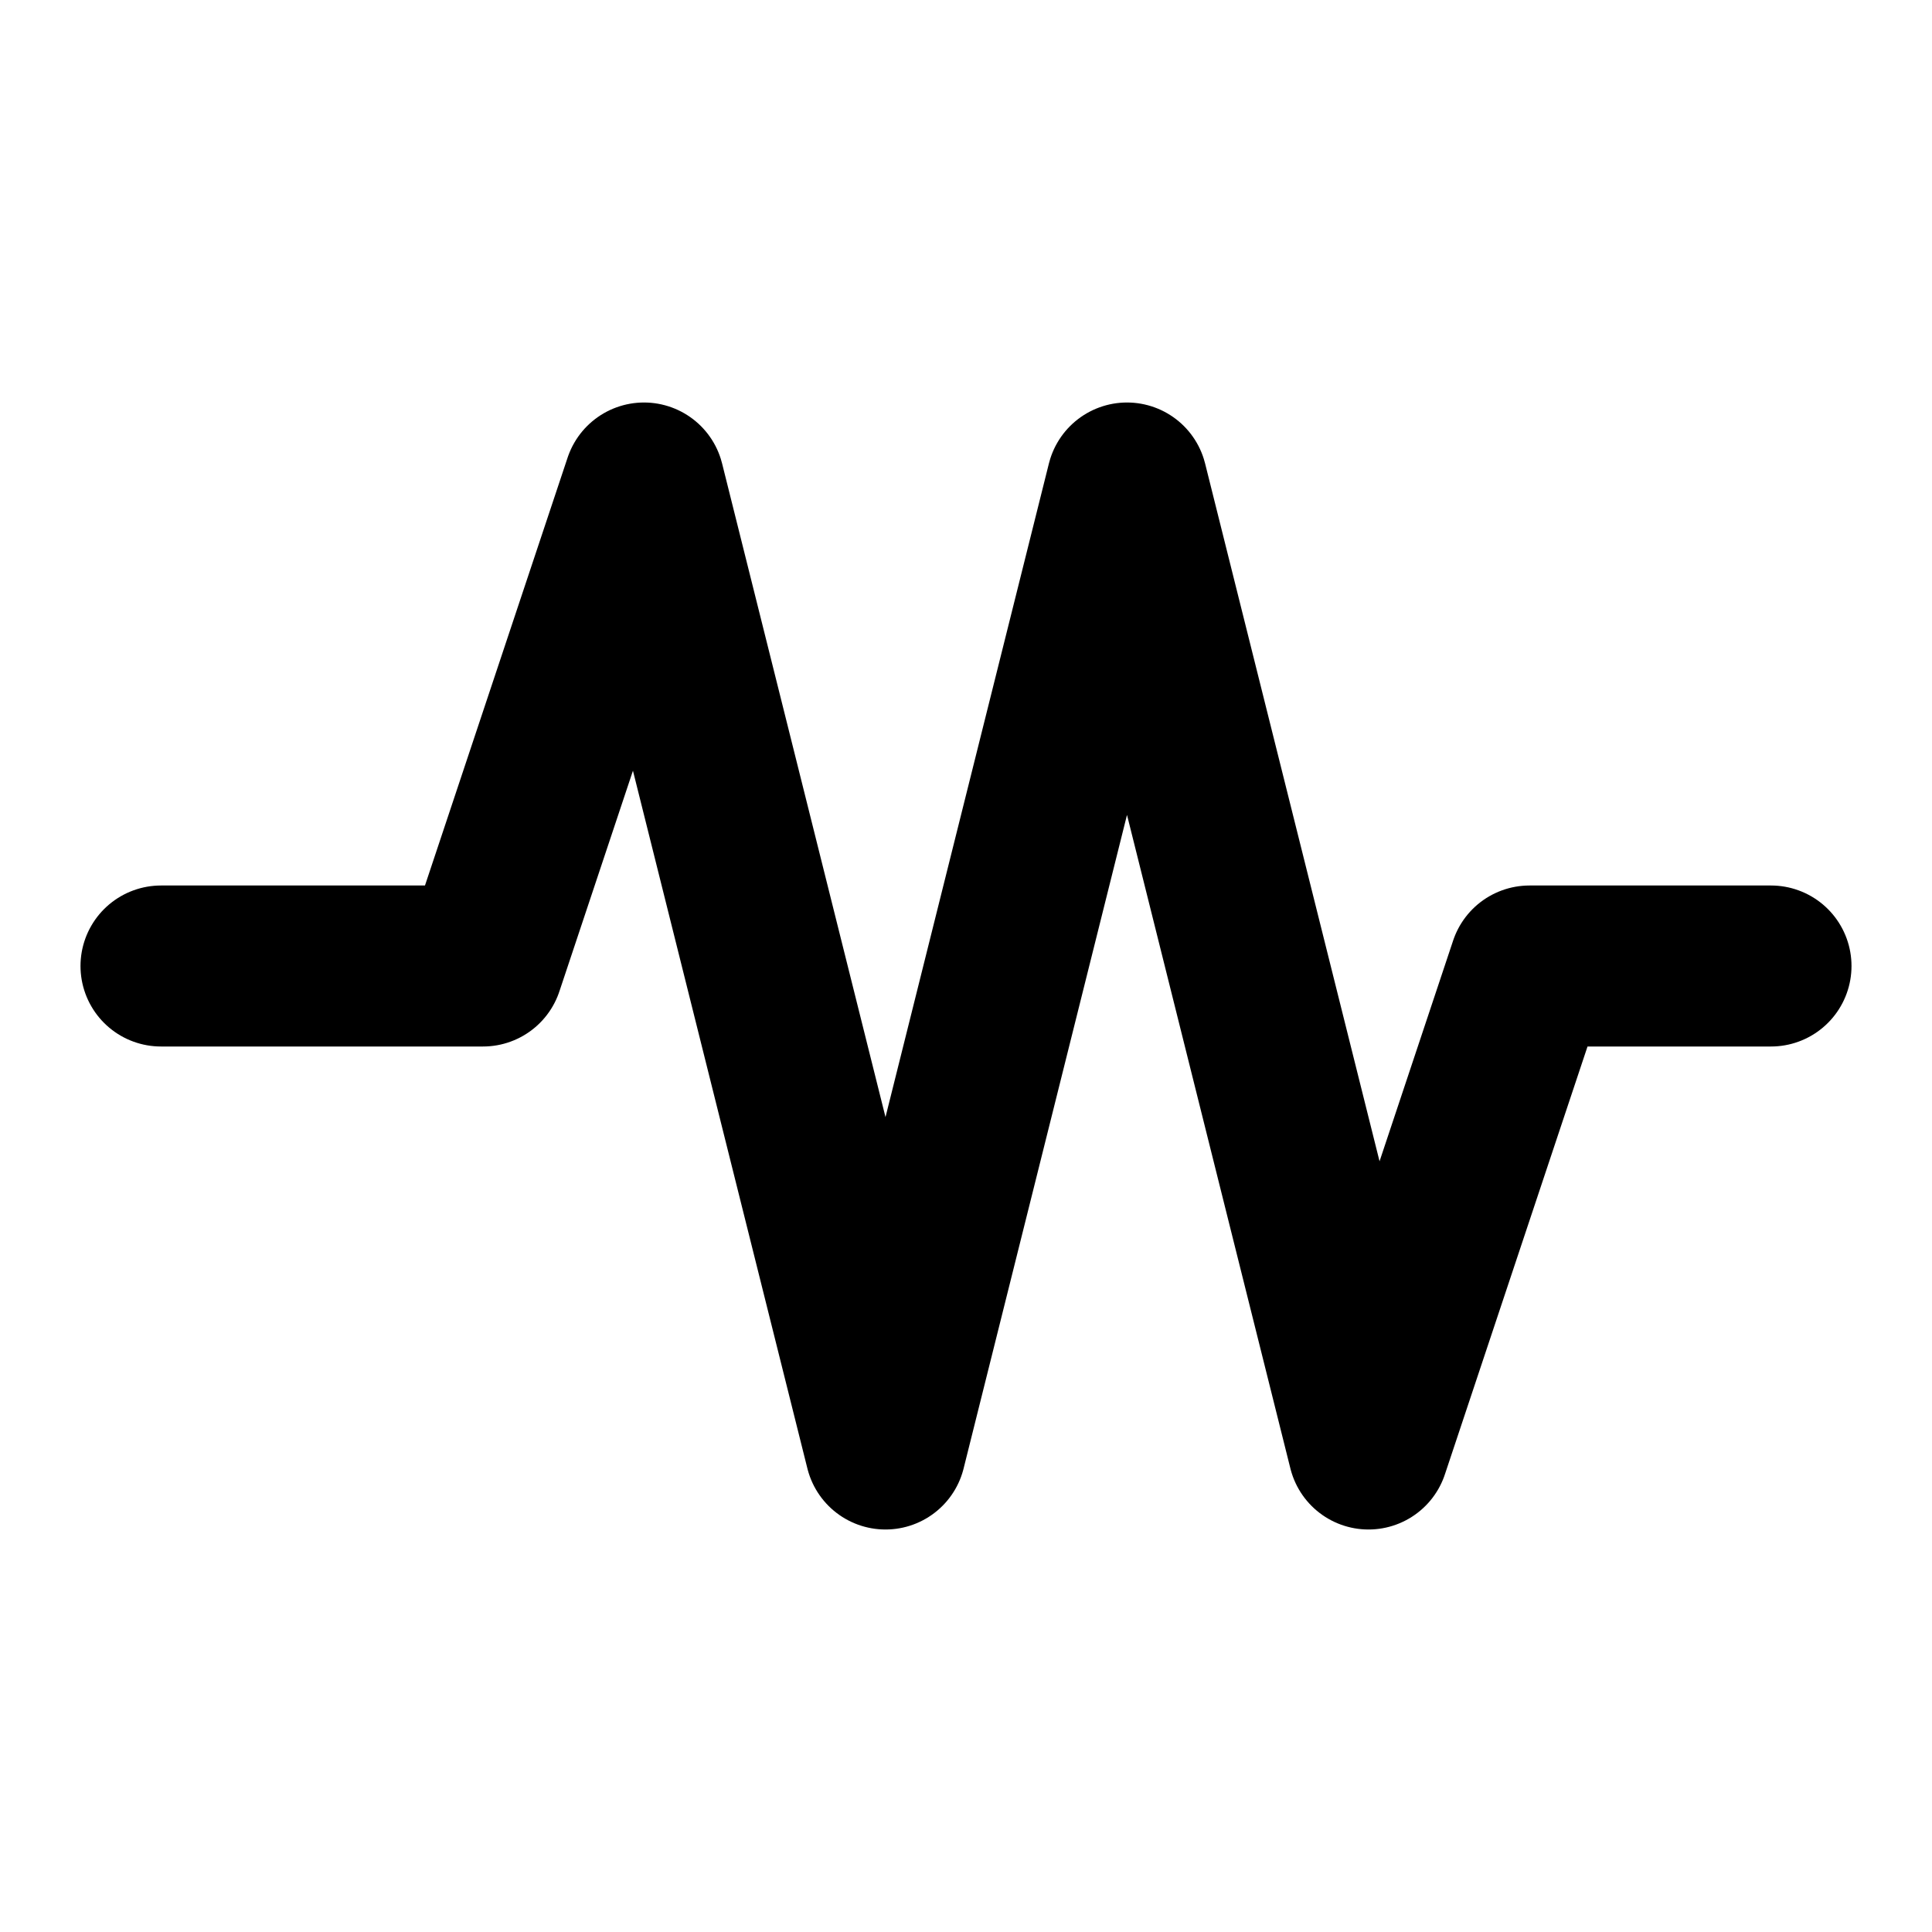
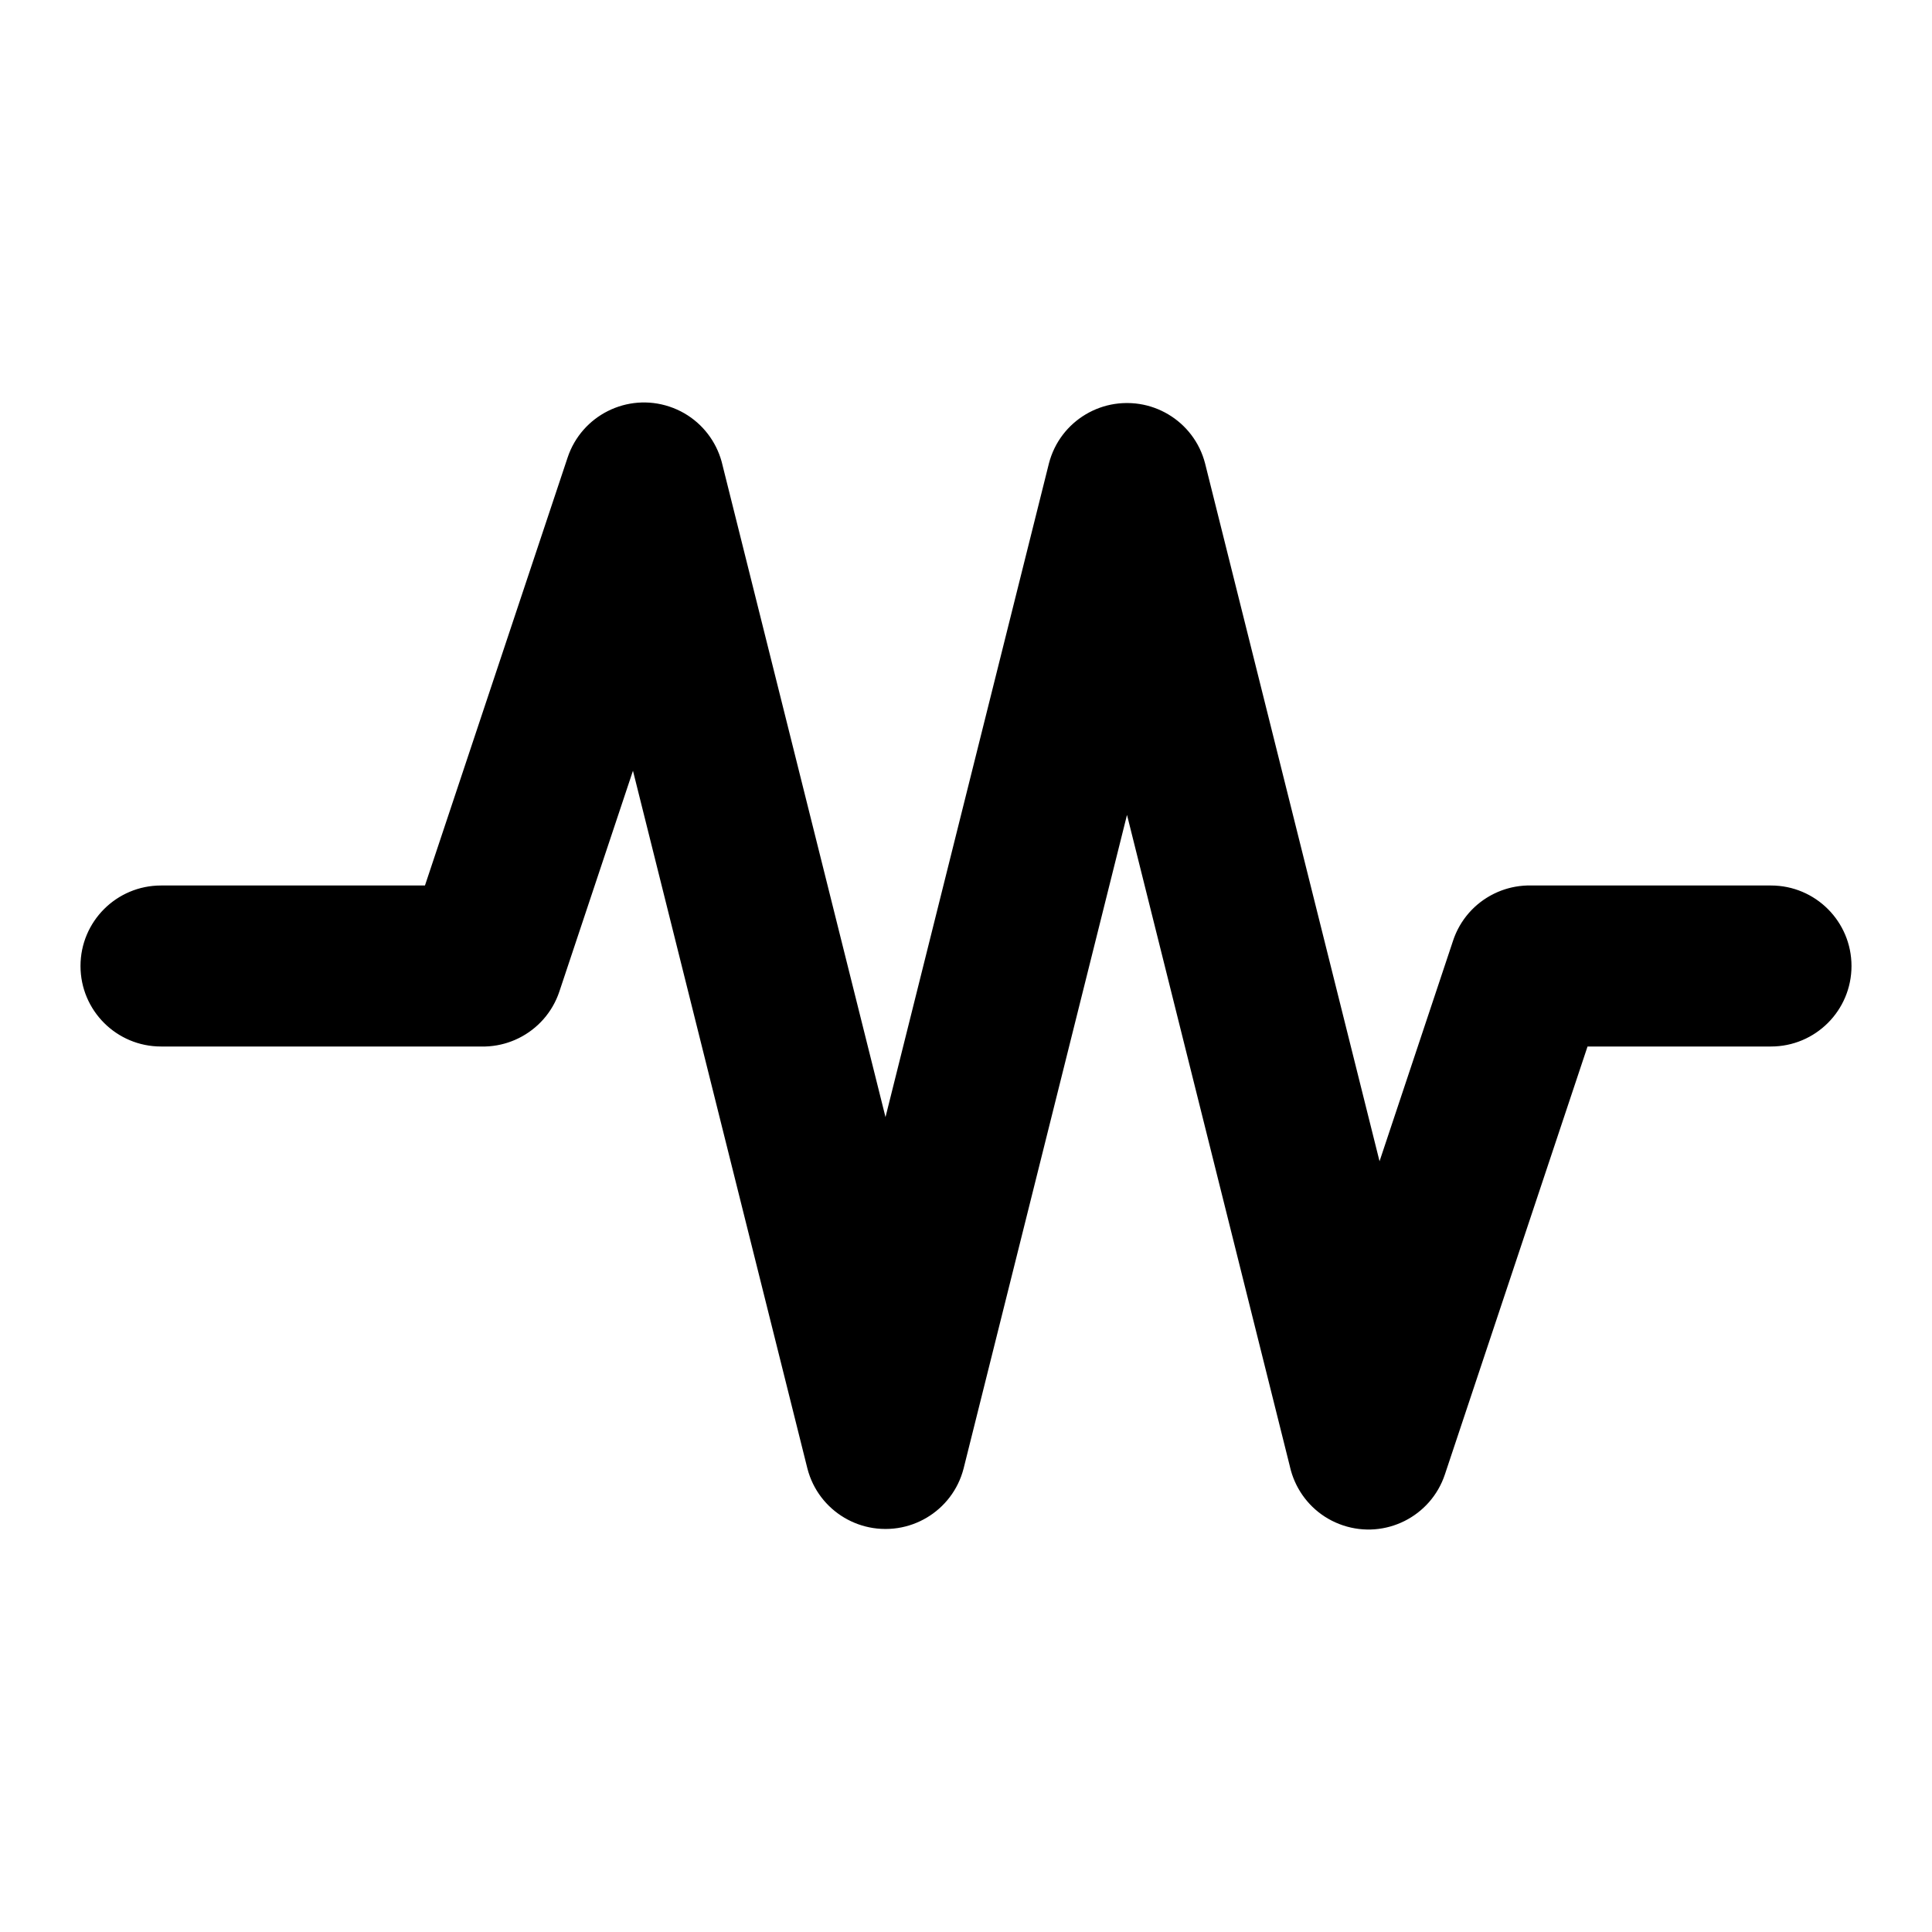
- <svg xmlns="http://www.w3.org/2000/svg" viewBox="0 0 24 24" fill="none" stroke="currentColor" stroke-width="2" stroke-linecap="round" stroke-linejoin="round">
-   <polyline points="2 12 6 12 8 6 11 18 14 6 17 18 19 12 22 12" />
+ <svg xmlns="http://www.w3.org/2000/svg" viewBox="0 0 24 24">
+   <path fill="currentColor" d="M2 13L6 13A1 1 0 0 0 6 11L2 11A1 1 0 0 0 2 13ZM6.949 12.316L8.949 6.316A1 1 0 0 0 7.051 5.684L5.051 11.684A1 1 0 0 0 6.949 12.316ZM7.03 6.243L10.03 18.243A1 1 0 0 0 11.97 17.757L8.97 5.757A1 1 0 0 0 7.03 6.243ZM11.97 18.243L14.97 6.243A1 1 0 0 0 13.03 5.757L10.03 17.757A1 1 0 0 0 11.97 18.243ZM13.03 6.243L16.03 18.243A1 1 0 0 0 17.97 17.757L14.97 5.757A1 1 0 0 0 13.03 6.243ZM17.949 18.316L19.949 12.316A1 1 0 0 0 18.051 11.684L16.051 17.684A1 1 0 0 0 17.949 18.316ZM19 13L22 13A1 1 0 0 0 22 11L19 11A1 1 0 0 0 19 13Z" />
</svg>
